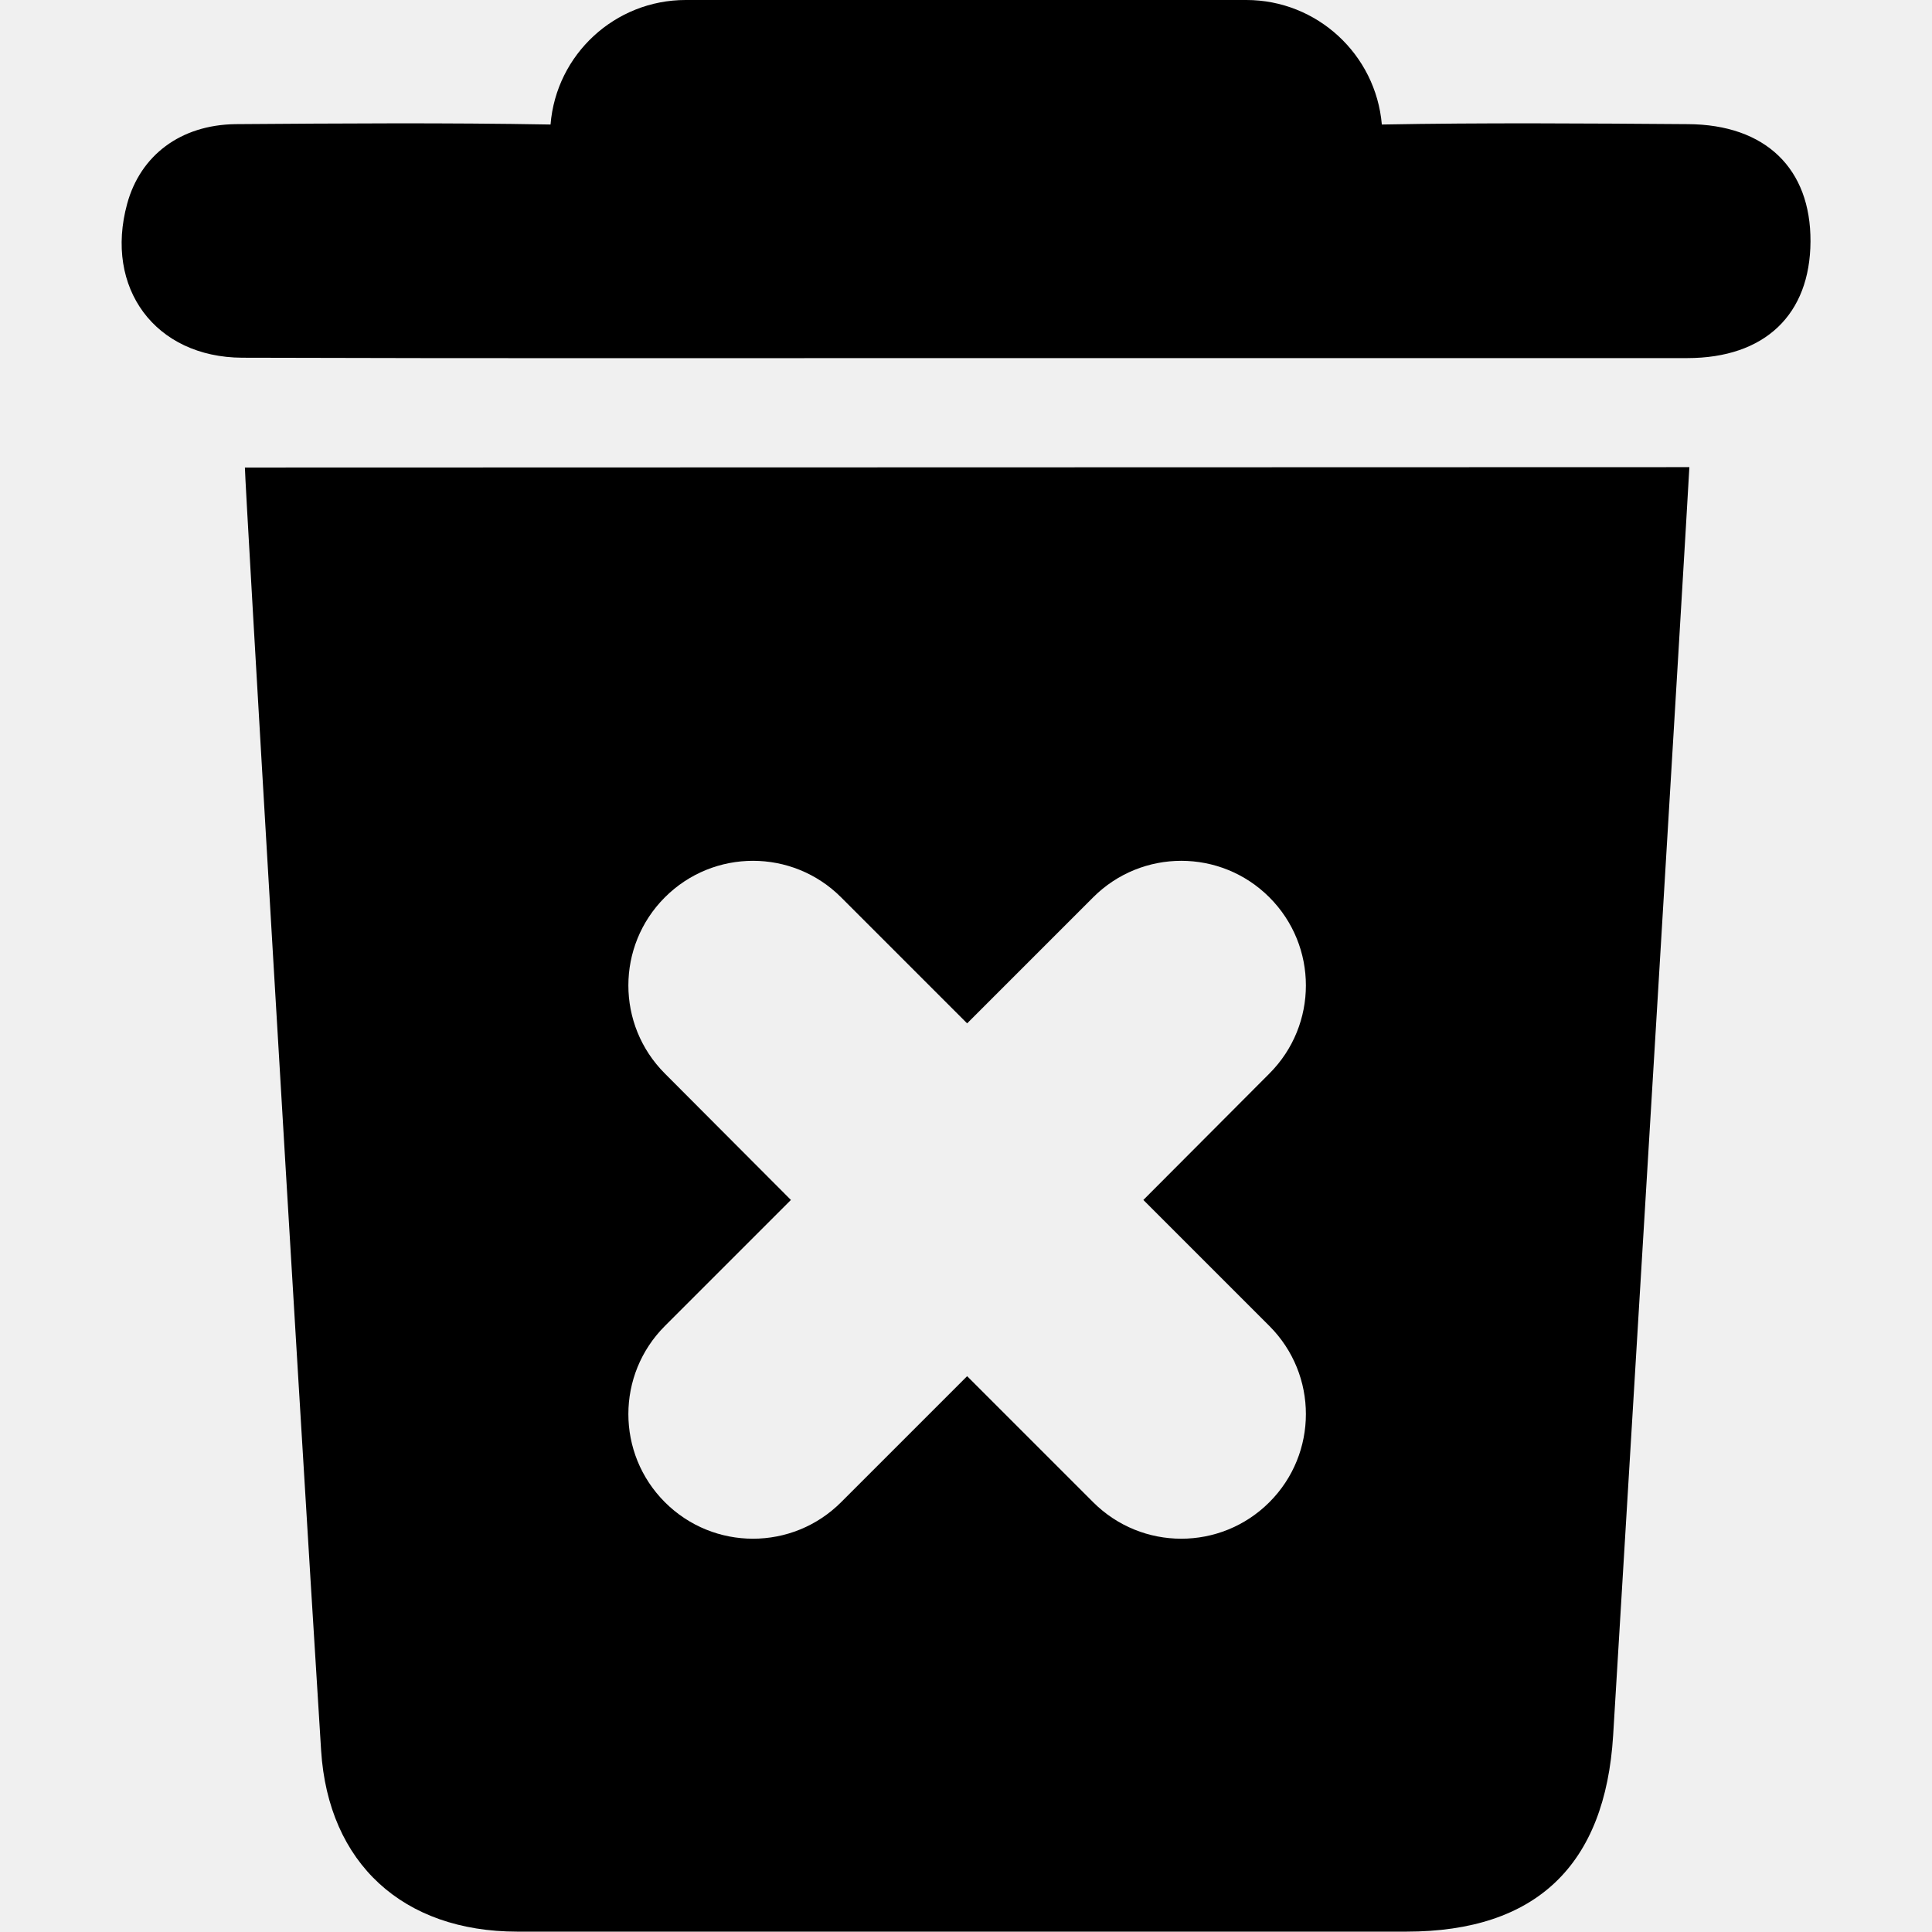
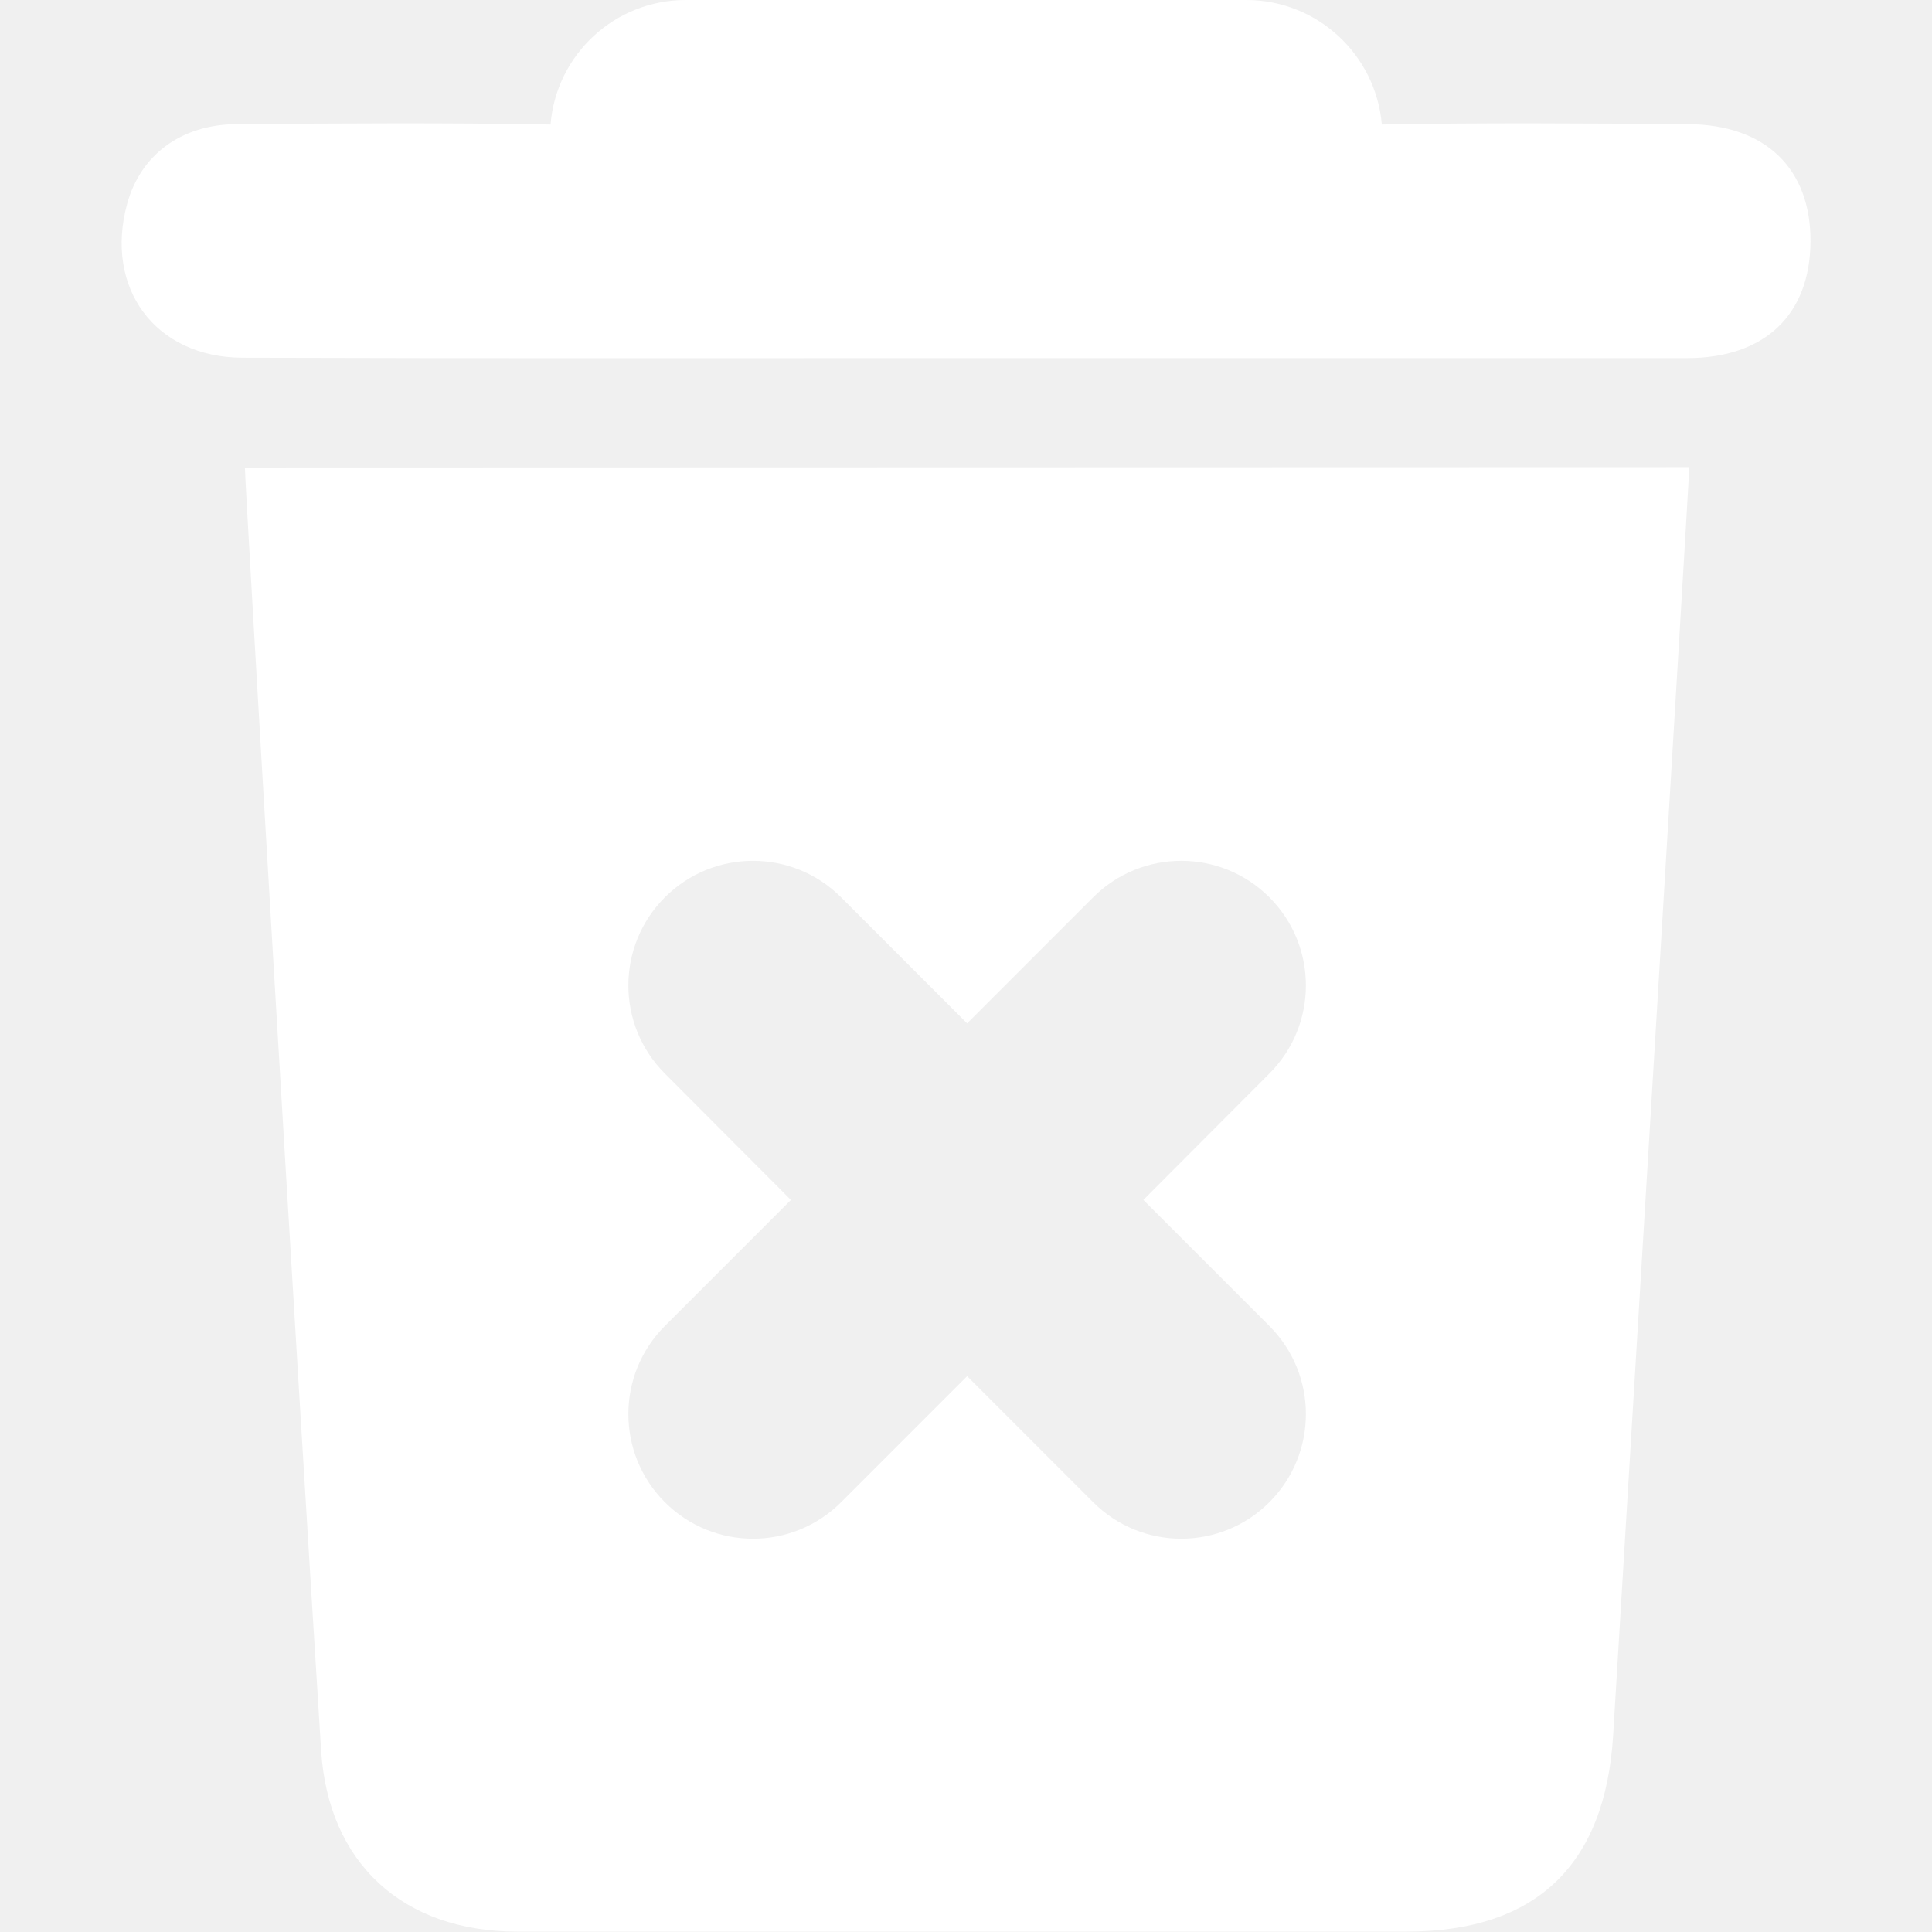
- <svg xmlns="http://www.w3.org/2000/svg" id="Layer_1" enable-background="new 0 0 512 512" viewBox="0 0 512 512">
+ <svg xmlns="http://www.w3.org/2000/svg" id="Layer_1" enable-background="new 0 0 512 512" viewBox="0 0 512 512" fill="white">
  <g id="Layer_2_00000060023533762576666680000013708961081672033712_">
    <g id="trash_xmark">
      <path d="m64.9 123.9c0 4 13.4 231.9 20.2 340 1.9 29.9 21.7 48 52 48h235.6c34.5 0 52.7-17.7 54.8-52 5.6-92.4 19.2-317.7 20.2-336.1zm271.5 227.5c12.9 12.9 12.9 33.8 0 46.7s-33.8 12.9-46.7 0l-33.4-33.4-33.4 33.4c-12.9 12.9-33.8 12.9-46.7 0s-12.9-33.8 0-46.7l33.4-33.4-33.4-33.5c-12.9-12.9-12.9-33.8 0-46.7s33.8-12.9 46.7 0l33.4 33.4 33.4-33.4c12.9-12.9 33.8-12.9 46.7 0s12.9 33.8 0 46.7l-33.4 33.5z" />
      <path d="m447.3 32.9c-27.1-.2-54.1-.4-81.1.1-1.6-18.6-17.2-33-35.9-33h-148.6c-18.7 0-34.3 14.4-35.8 33-27.8-.5-55.7-.3-83.5-.1-14.6.2-25.2 8.3-28.7 21.1-6.1 22.3 7.4 40.7 30.5 40.8 64.1.2 128.1.1 192.1.1h190.8c20.7 0 32.6-11.6 32.7-30.9s-11.9-31-32.5-31.1z" />
    </g>
  </g>
</svg>
